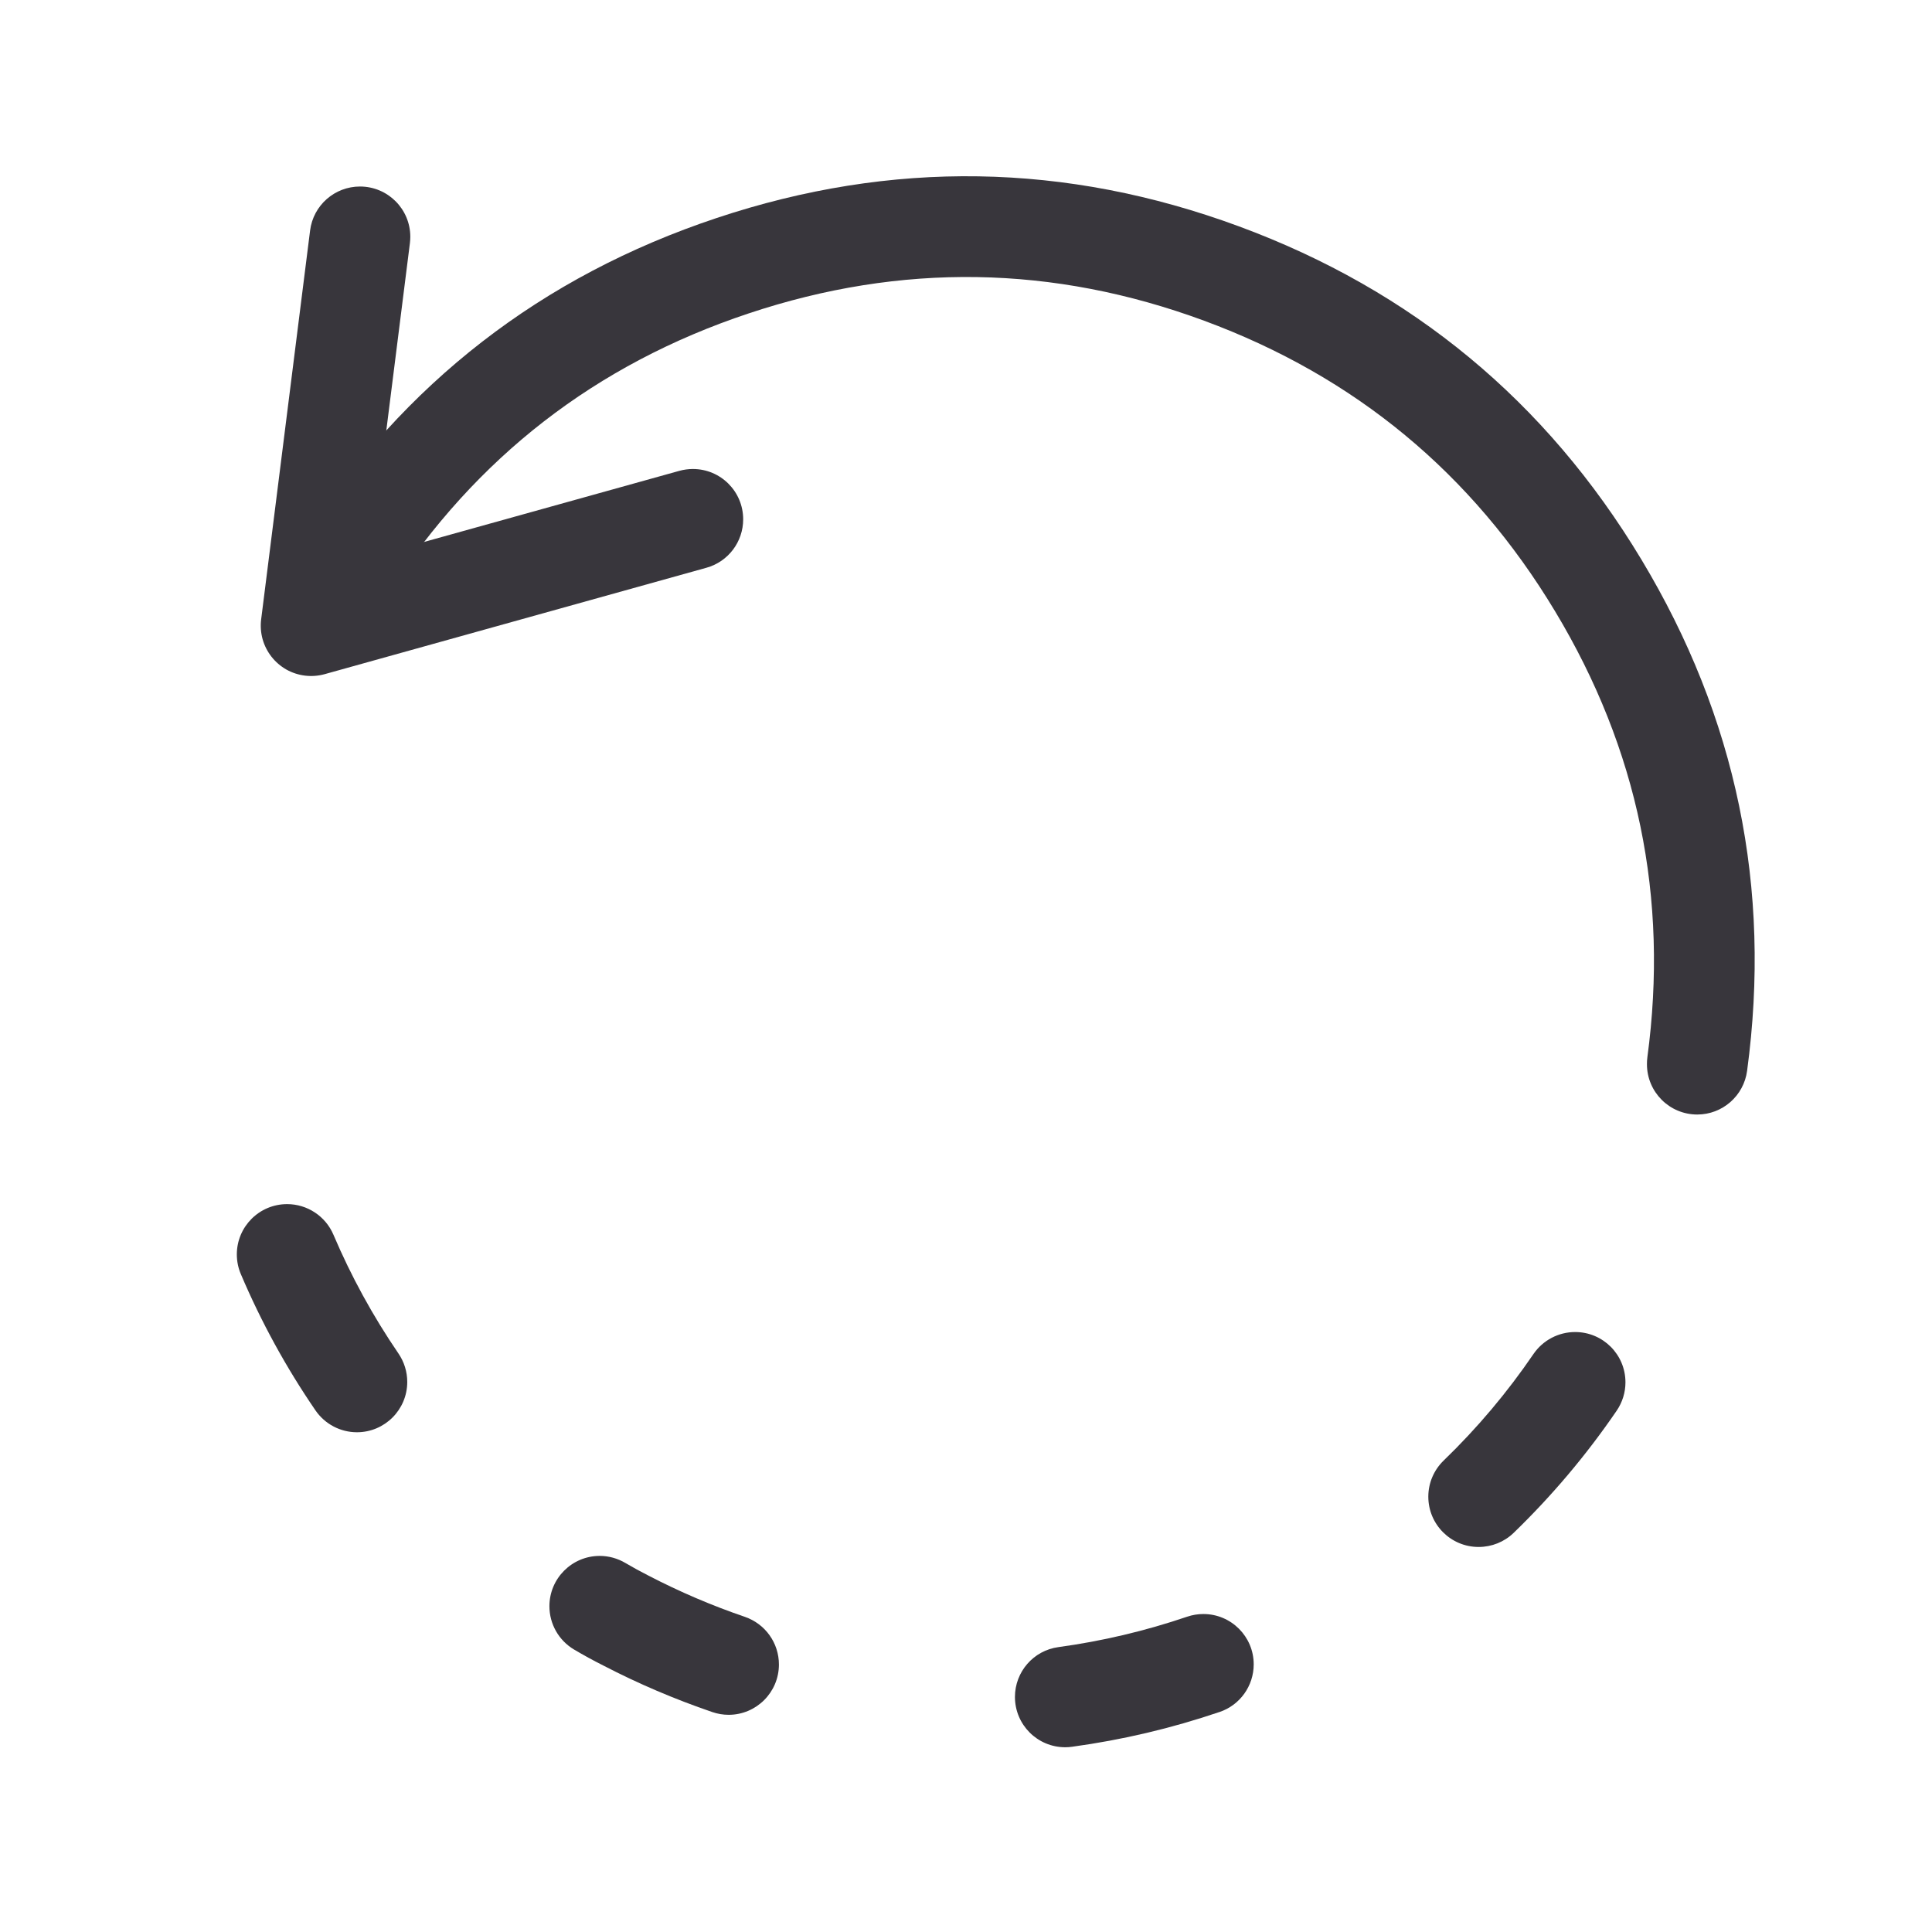
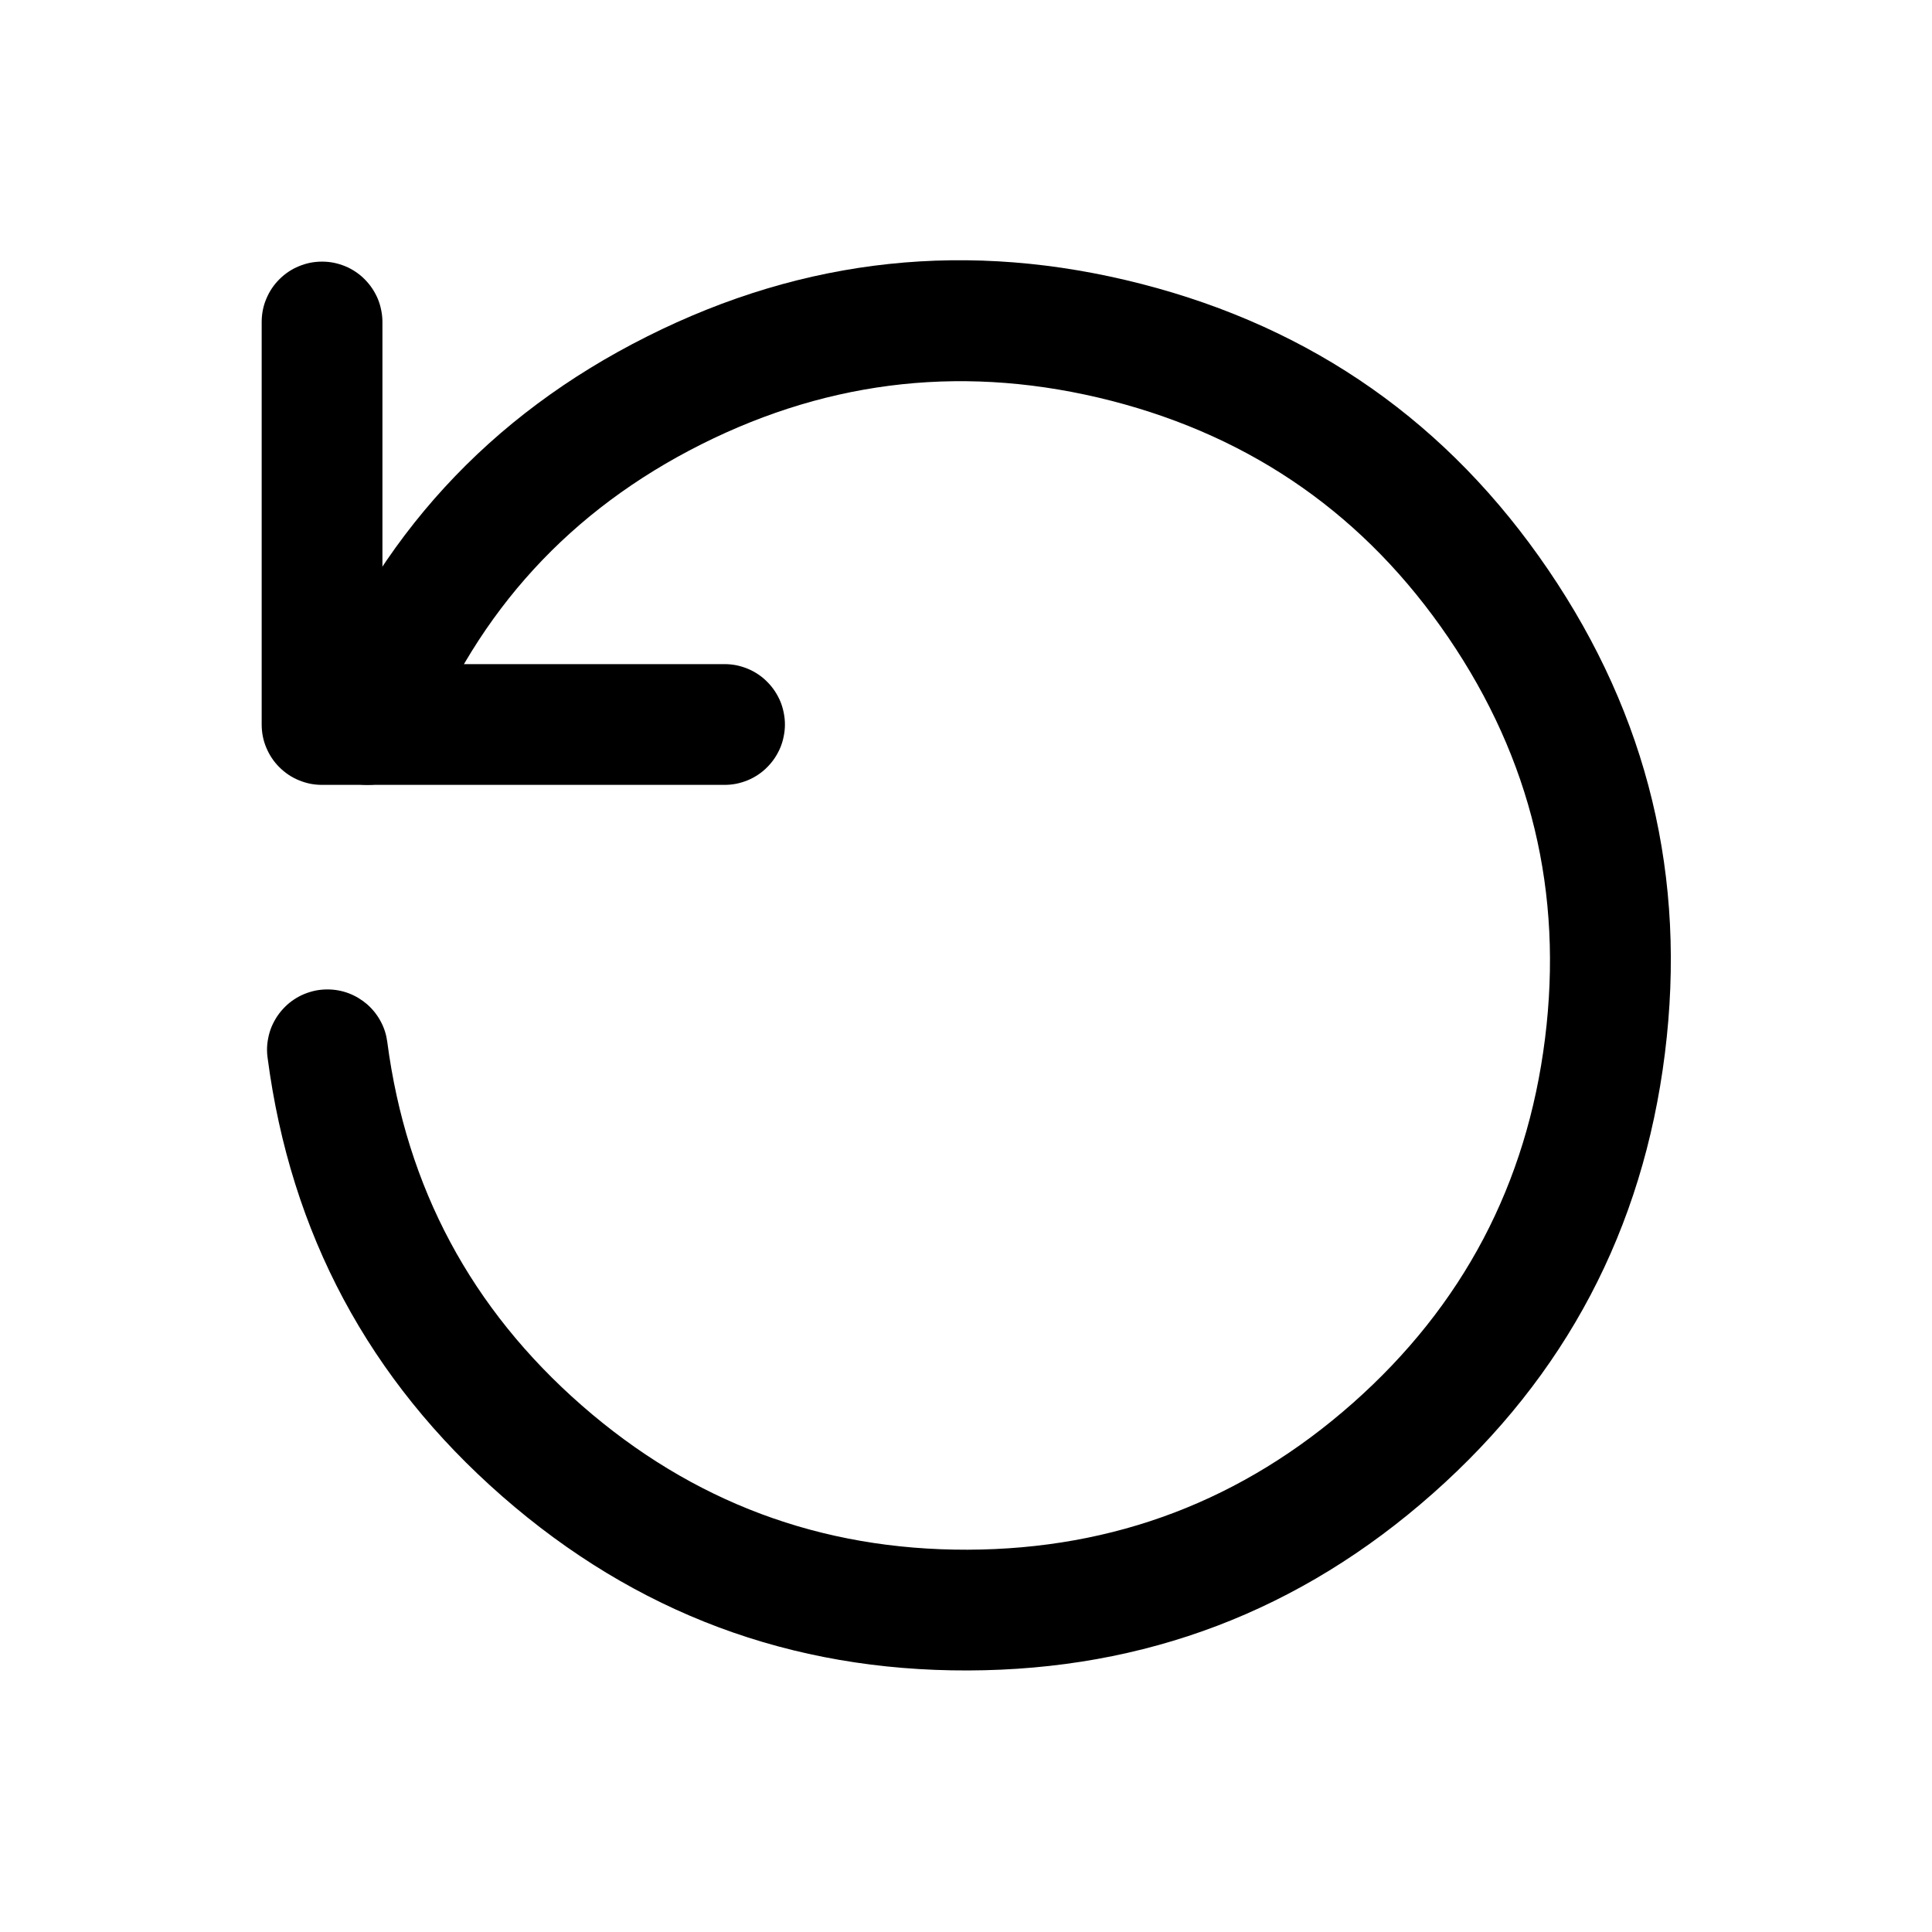
<svg xmlns="http://www.w3.org/2000/svg" fill="none" version="1.1" width="24" height="24" viewBox="0 0 24 24">
-   <g>
-     <g>
-       <path d="M5.097,2.942C5.097,2.968,5.095,2.994,5.092,3.02L4.601,6.918L8.439,5.849L8.439,5.849C8.494,5.834,8.551,5.826,8.607,5.826C8.953,5.826,9.232,6.106,9.232,6.451C9.232,6.731,9.046,6.978,8.775,7.053L4.032,8.375C3.872,8.419,3.701,8.398,3.557,8.317C3.413,8.235,3.307,8.1,3.262,7.94C3.24,7.86,3.234,7.777,3.244,7.695L3.852,2.864C3.891,2.551,4.157,2.317,4.472,2.317C4.817,2.317,5.097,2.596,5.097,2.942Z" fill-rule="evenodd" fill="#38363C" fill-opacity="1" />
+   <defs>
+     <clipPath id="master_svg0_sa5787_08907">
+       <rect x="0" y="0" width="24" height="24" rx="0" />
+     </clipPath>
+   </defs>
+   <g clip-path="url(#master_svg0_sa5787_08907)">
+     <g />
+     <g transform="matrix(-1,0,0,1,40,0)">
+       <path d="M34.735,9.276L34.736,9.278Q34.778,9.382,34.848,9.47Q34.919,9.558,35.012,9.621Q35.105,9.684,35.212,9.717Q35.32,9.75,35.433,9.75Q35.507,9.75,35.579,9.736Q35.651,9.721,35.72,9.693Q35.788,9.665,35.849,9.624Q35.911,9.583,35.963,9.53Q36.015,9.478,36.056,9.417Q36.097,9.355,36.126,9.287Q36.154,9.219,36.168,9.146Q36.183,9.074,36.183,9Q36.183,8.856,36.129,8.722Q34.909,5.658,31.96,4.179Q29.023,2.705,25.821,3.527Q22.623,4.349,20.766,7.08Q18.909,9.81,19.318,13.086Q19.728,16.363,22.2,18.552Q24.672,20.741,27.974,20.751Q31.276,20.761,33.762,18.587Q36.247,16.412,36.676,13.139Q36.683,13.09,36.683,13.041Q36.683,12.967,36.668,12.895Q36.654,12.822,36.626,12.754Q36.597,12.686,36.556,12.624Q36.515,12.563,36.463,12.511Q36.411,12.458,36.349,12.417Q36.288,12.376,36.22,12.348Q36.151,12.32,36.079,12.305Q36.007,12.291,35.933,12.291Q35.865,12.291,35.798,12.303Q35.732,12.315,35.668,12.339Q35.605,12.363,35.547,12.398Q35.489,12.433,35.438,12.477Q35.387,12.522,35.345,12.575Q35.303,12.628,35.271,12.688Q35.239,12.747,35.218,12.812Q35.198,12.876,35.189,12.943L35.189,12.944Q34.833,15.656,32.774,17.458Q30.715,19.259,27.979,19.251Q25.243,19.242,23.194,17.429Q21.146,15.615,20.807,12.9Q20.467,10.185,22.006,7.923Q23.545,5.661,26.194,4.979Q28.852,4.298,31.287,5.519Q33.726,6.743,34.735,9.276Z" fill-rule="evenodd" fill="#000000" fill-opacity="1" style="mix-blend-mode:passthrough" />
    </g>
-     <g>
-       <path d="M4.95,16.814Q4.473,16.116,4.142,15.338C4.044,15.108,3.817,14.958,3.567,14.958C3.221,14.958,2.942,15.238,2.942,15.583C2.942,15.668,2.959,15.751,2.992,15.828L2.992,15.828Q3.371,16.72,3.918,17.519C4.035,17.69,4.228,17.792,4.434,17.792C4.779,17.792,5.059,17.512,5.059,17.167C5.059,17.041,5.021,16.918,4.95,16.814Z" fill-rule="evenodd" fill="#38363C" fill-opacity="1" />
-     </g>
-     <g>
-       <path d="M8.056,19.573Q7.91,19.499,7.769,19.416C7.673,19.359,7.562,19.328,7.45,19.328C7.105,19.328,6.825,19.608,6.825,19.953C6.825,20.174,6.941,20.378,7.131,20.491Q7.31,20.597,7.497,20.691Q8.147,21.028,8.849,21.268C8.914,21.29,8.982,21.302,9.051,21.302C9.396,21.302,9.676,21.022,9.676,20.677C9.676,20.409,9.506,20.172,9.253,20.085Q8.64,19.876,8.056,19.573Z" fill-rule="evenodd" fill="#38363C" fill-opacity="1" />
-     </g>
-     <g>
-       <path d="M15.574,20.675C15.574,20.943,15.404,21.181,15.15,21.267L15.149,21.267Q14.254,21.571,13.317,21.699L13.317,21.699C13.289,21.703,13.261,21.705,13.233,21.705C12.887,21.705,12.608,21.425,12.608,21.08C12.608,20.768,12.838,20.503,13.148,20.461Q13.966,20.349,14.748,20.083C14.813,20.061,14.881,20.05,14.949,20.05C15.294,20.05,15.574,20.33,15.574,20.675Z" fill-rule="evenodd" fill="#38363C" fill-opacity="1" />
-     </g>
-     <g>
-       <path d="M20.192,17.172C20.192,17.297,20.154,17.42,20.083,17.524Q19.52,18.348,18.803,19.042C18.686,19.155,18.53,19.217,18.368,19.217C18.023,19.217,17.743,18.938,17.743,18.592C17.743,18.423,17.812,18.261,17.934,18.143Q18.56,17.538,19.05,16.819C19.167,16.649,19.36,16.547,19.567,16.547C19.912,16.547,20.192,16.826,20.192,17.172Z" fill-rule="evenodd" fill="#38363C" fill-opacity="1" />
-     </g>
-     <g>
-       <path d="M20.464,13.137L20.464,13.135Q20.864,10.163,19.318,7.594Q17.771,5.023,14.958,3.984Q12.144,2.945,9.298,3.894Q6.452,4.842,4.824,7.362C4.709,7.54,4.511,7.647,4.299,7.647C3.954,7.647,3.674,7.368,3.674,7.022C3.674,6.902,3.709,6.784,3.774,6.683L3.774,6.683Q5.641,3.795,8.903,2.708Q12.165,1.621,15.391,2.812Q18.616,4.003,20.389,6.949Q22.162,9.895,21.703,13.303L21.703,13.303C21.661,13.614,21.396,13.845,21.084,13.845C20.738,13.845,20.459,13.565,20.459,13.22C20.459,13.192,20.46,13.164,20.464,13.137Z" fill-rule="evenodd" fill="#38363C" fill-opacity="1" />
+     <g transform="matrix(-1,0,0,1,18.00067,0)">
+       <path d="M13.25,4Q13.25,3.926,13.265,3.854Q13.279,3.781,13.307,3.713Q13.336,3.645,13.377,3.583Q13.418,3.522,13.47,3.47Q13.522,3.417,13.584,3.376Q13.645,3.335,13.713,3.307Q13.782,3.279,13.854,3.264Q13.926,3.25,14,3.25Q14.074,3.25,14.147,3.264Q14.219,3.279,14.287,3.307Q14.356,3.335,14.417,3.376Q14.478,3.417,14.531,3.47Q14.583,3.522,14.624,3.583Q14.665,3.645,14.693,3.713Q14.722,3.781,14.736,3.854Q14.75,3.926,14.75,4L14.75,9Q14.75,9.074,14.736,9.146Q14.722,9.219,14.693,9.287Q14.665,9.355,14.624,9.417Q14.583,9.478,14.531,9.53Q14.478,9.583,14.417,9.624Q14.356,9.665,14.287,9.693Q14.219,9.721,14.147,9.736Q14.074,9.75,14,9.75L9,9.75Q8.926,9.75,8.854,9.736Q8.782,9.721,8.713,9.693Q8.645,9.665,8.584,9.624Q8.522,9.583,8.47,9.53Q8.418,9.478,8.377,9.417Q8.336,9.355,8.307,9.287Q8.279,9.219,8.265,9.146Q8.25,9.074,8.25,9Q8.25,8.926,8.265,8.854Q8.279,8.781,8.307,8.713Q8.336,8.645,8.377,8.583Q8.418,8.522,8.47,8.47Q8.522,8.417,8.584,8.376Q8.645,8.335,8.713,8.307Q8.782,8.279,8.854,8.264Q8.926,8.25,9,8.25L13.25,8.25L13.25,4Z" fill-rule="evenodd" fill="#000000" fill-opacity="1" style="mix-blend-mode:passthrough" />
    </g>
  </g>
</svg>
